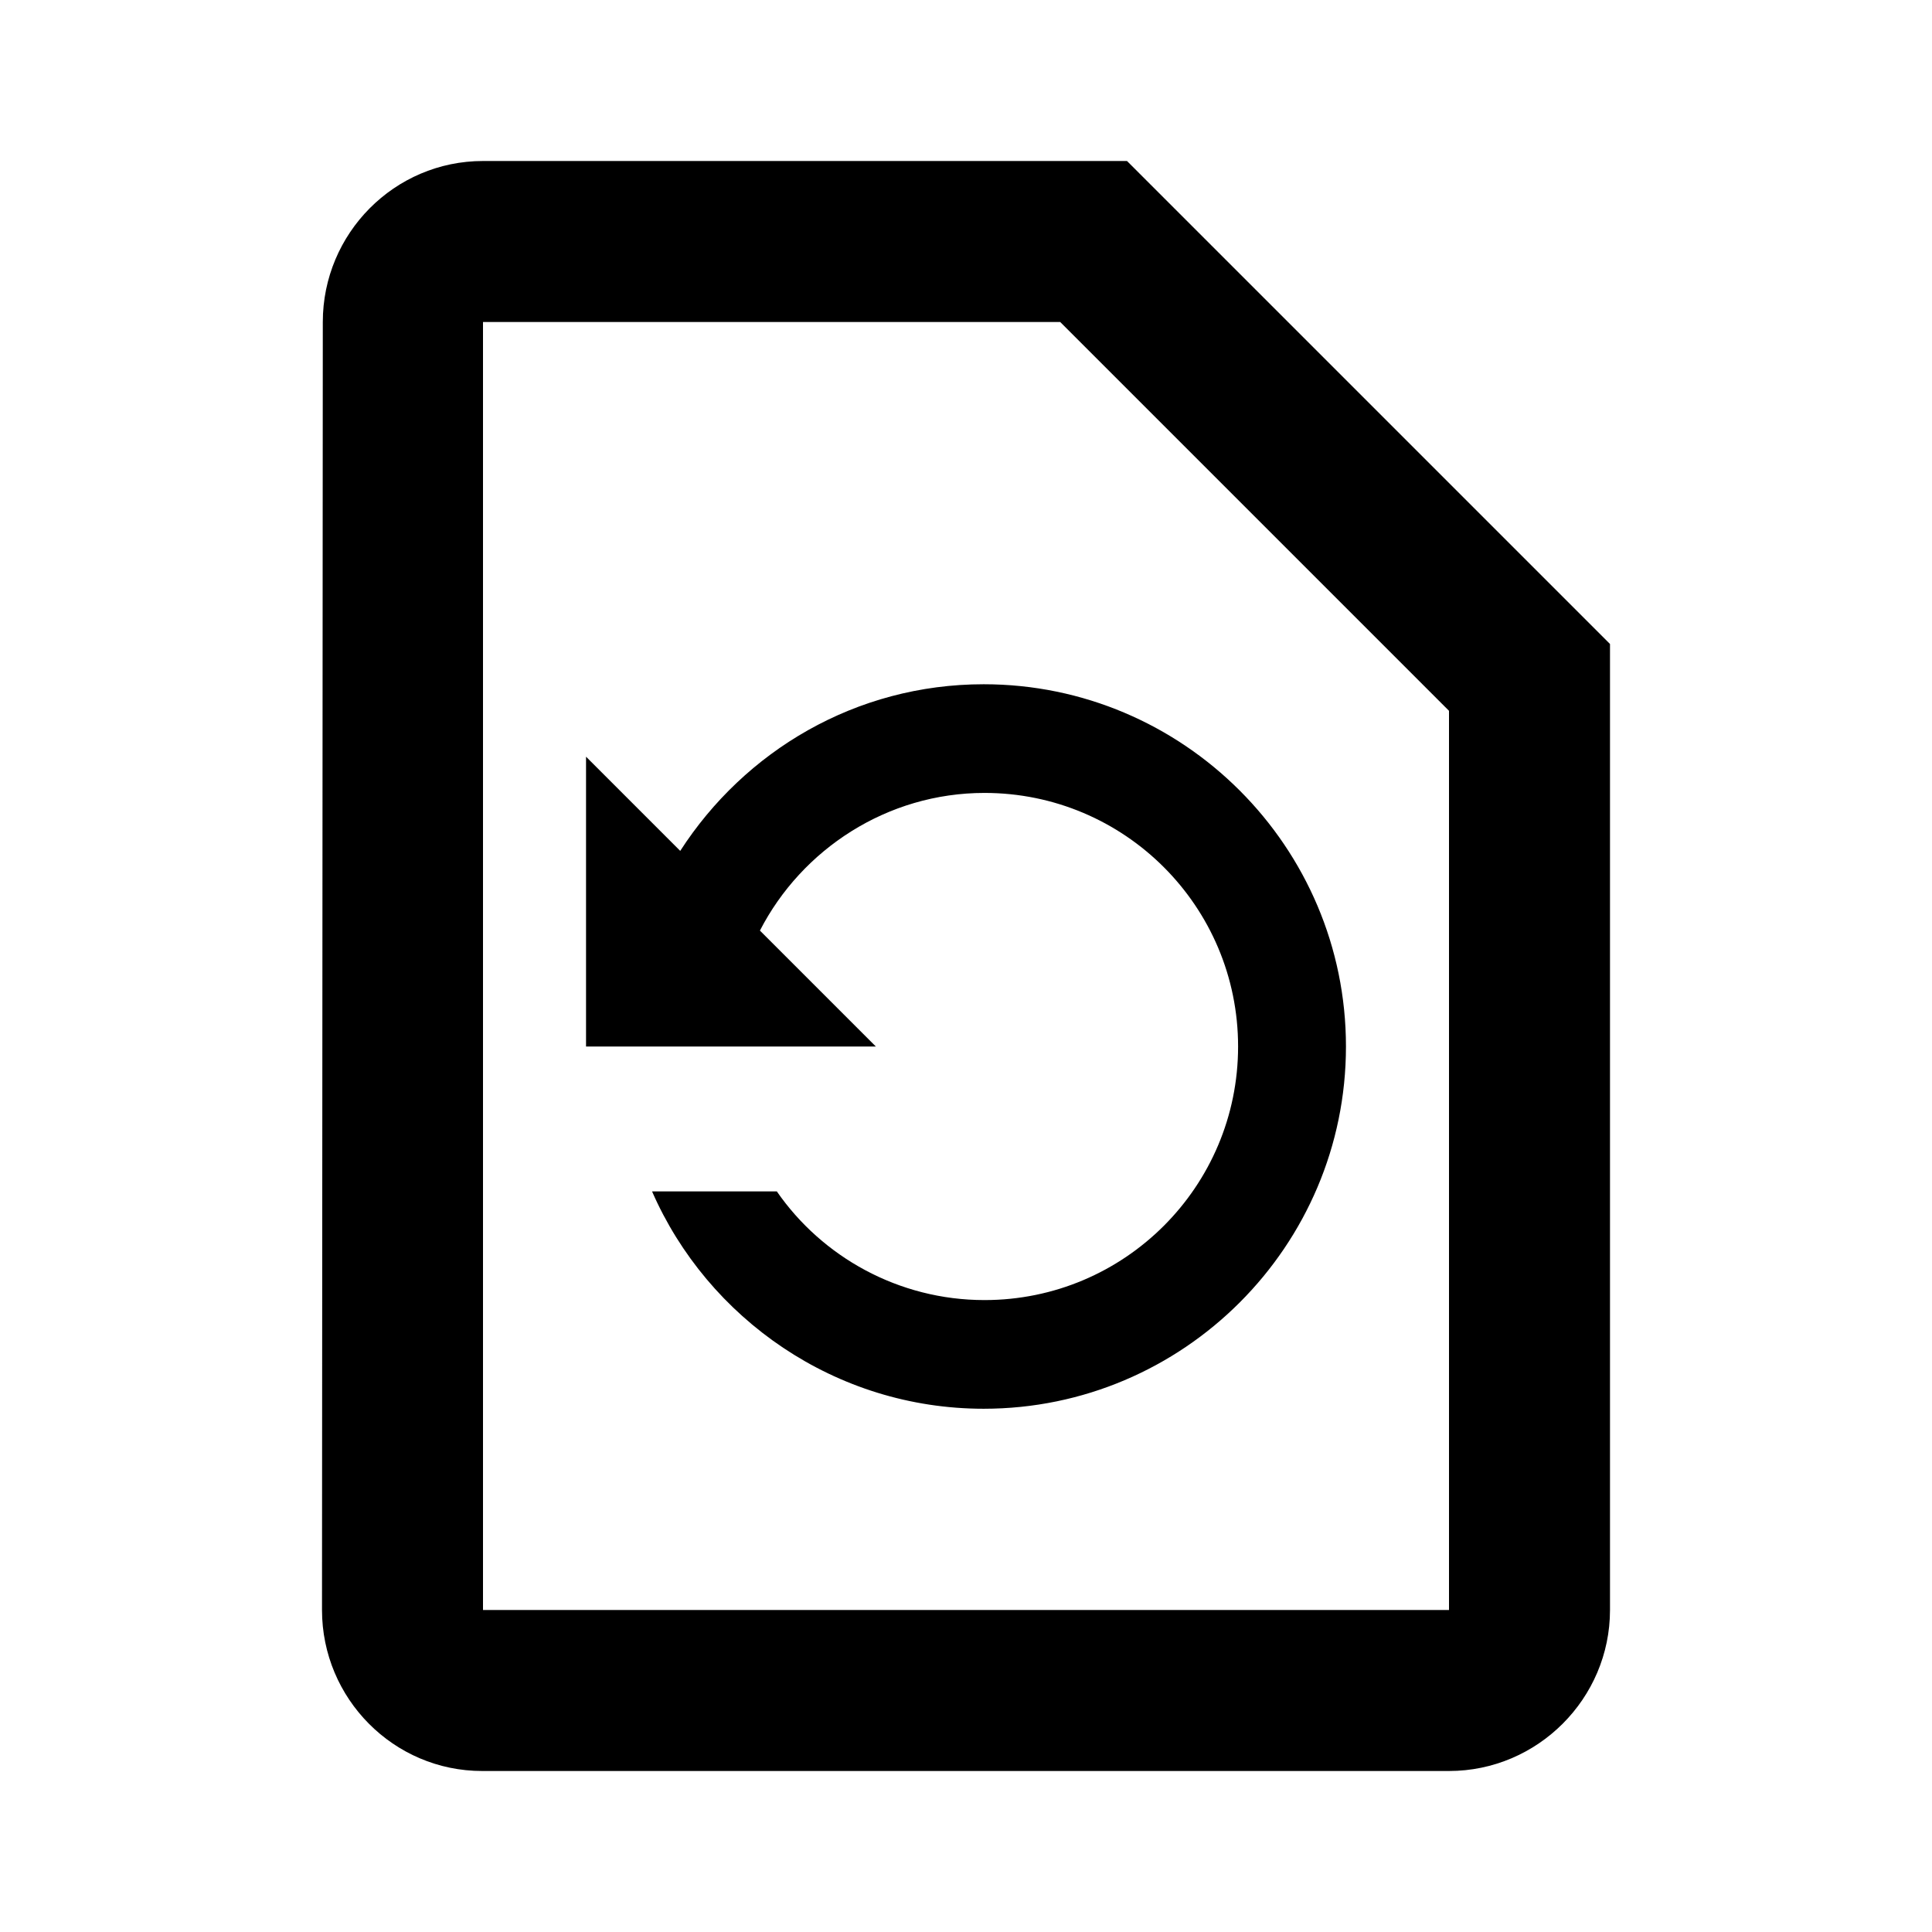
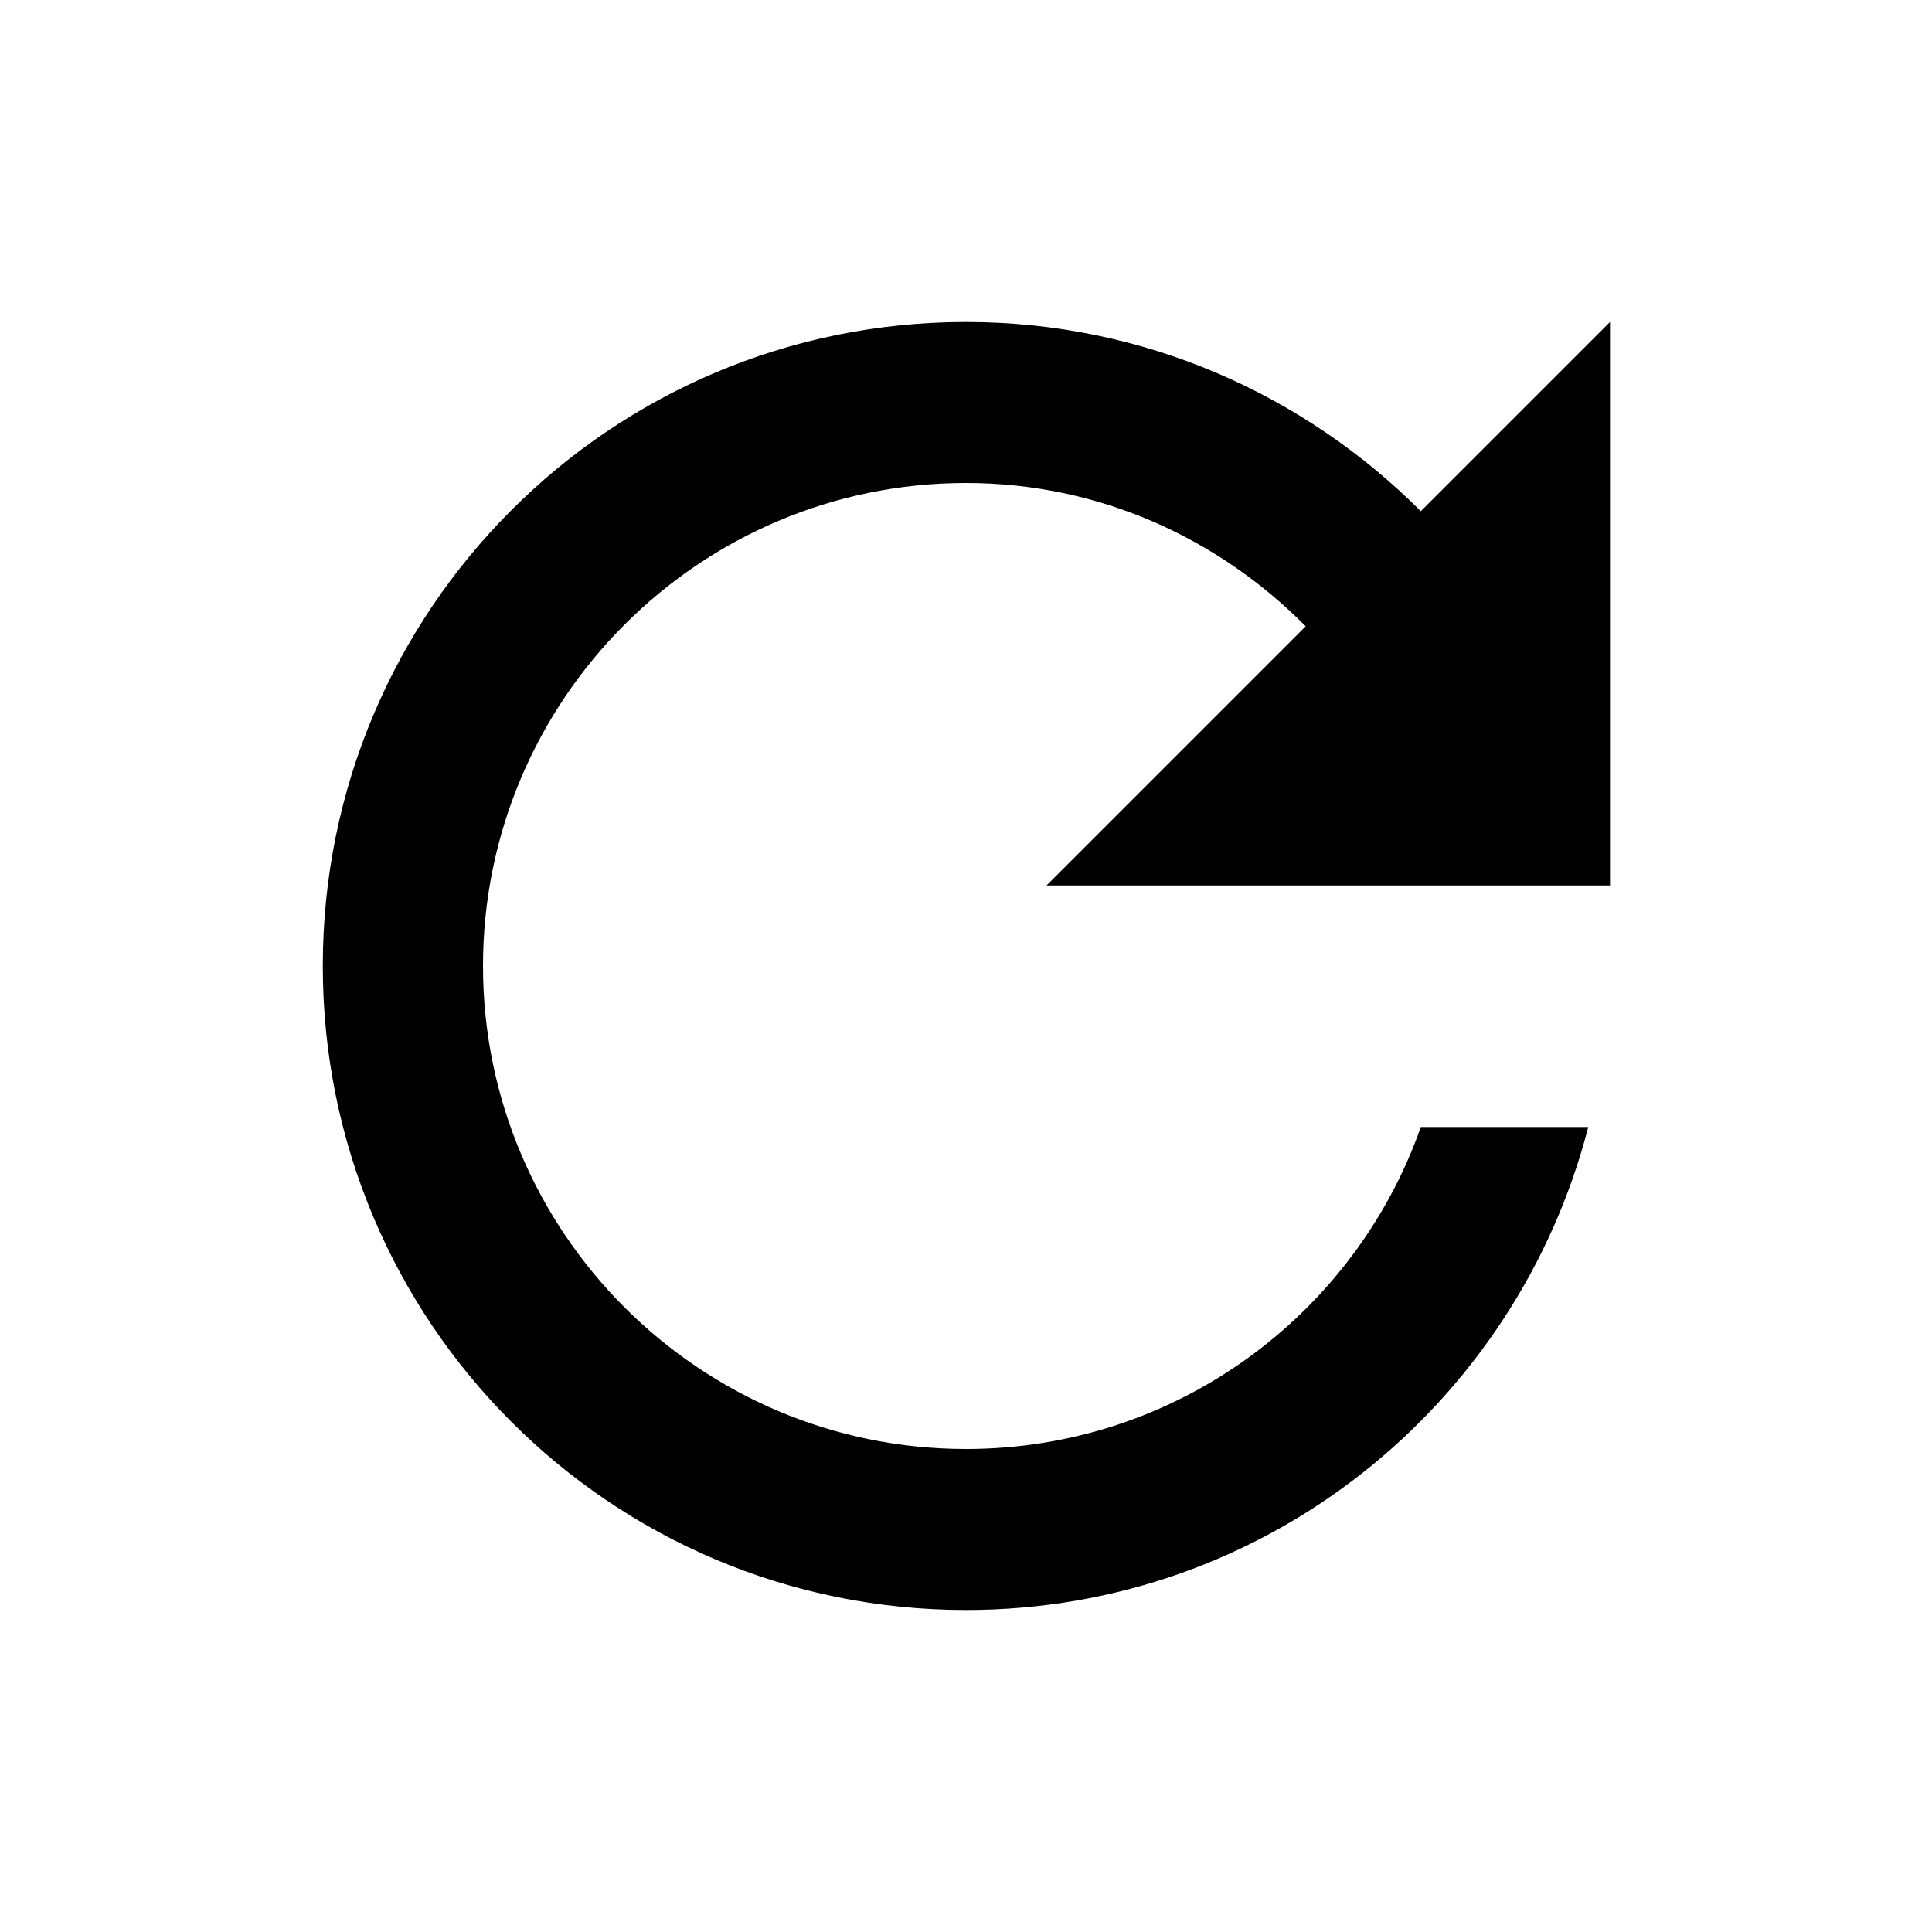
<svg xmlns="http://www.w3.org/2000/svg" width="24" height="24" viewBox="0 0 24 24">
-   <path fill="none" d="M0 0h24v24H0V0z" />
-   <path d="M14 2H6c-1.1 0-1.99.9-1.99 2L4 20c0 1.1.89 2 1.99 2H18c1.1 0 2-.9 2-2V8l-6-6zm4 18H6V4h7.17L18 8.83V20zm-9.55-9.43L7.28 9.4V13h3.6l-1.44-1.44c.52-1.01 1.58-1.71 2.79-1.71 1.74 0 3.15 1.41 3.15 3.15s-1.41 3.15-3.15 3.15c-1.07 0-2.02-.54-2.58-1.35H8.1c.69 1.58 2.28 2.7 4.12 2.7 2.48 0 4.5-2.02 4.5-4.5s-2.02-4.5-4.5-4.5c-1.59 0-2.97.83-3.77 2.07z" />
+   <path d="M17.65 6.35C16.2 4.9 14.21 4 12 4c-4.42 0-7.99 3.58-7.99 8s3.57 8 7.99 8c3.73 0 6.84-2.55 7.73-6h-2.08c-.82 2.33-3.04 4-5.65 4-3.31 0-6-2.69-6-6s2.69-6 6-6c1.66 0 3.14.69 4.22 1.78L13 11h7V4l-2.35 2.35z" />
+   <path d="M0 0h24v24H0z" fill="none" />
</svg>
